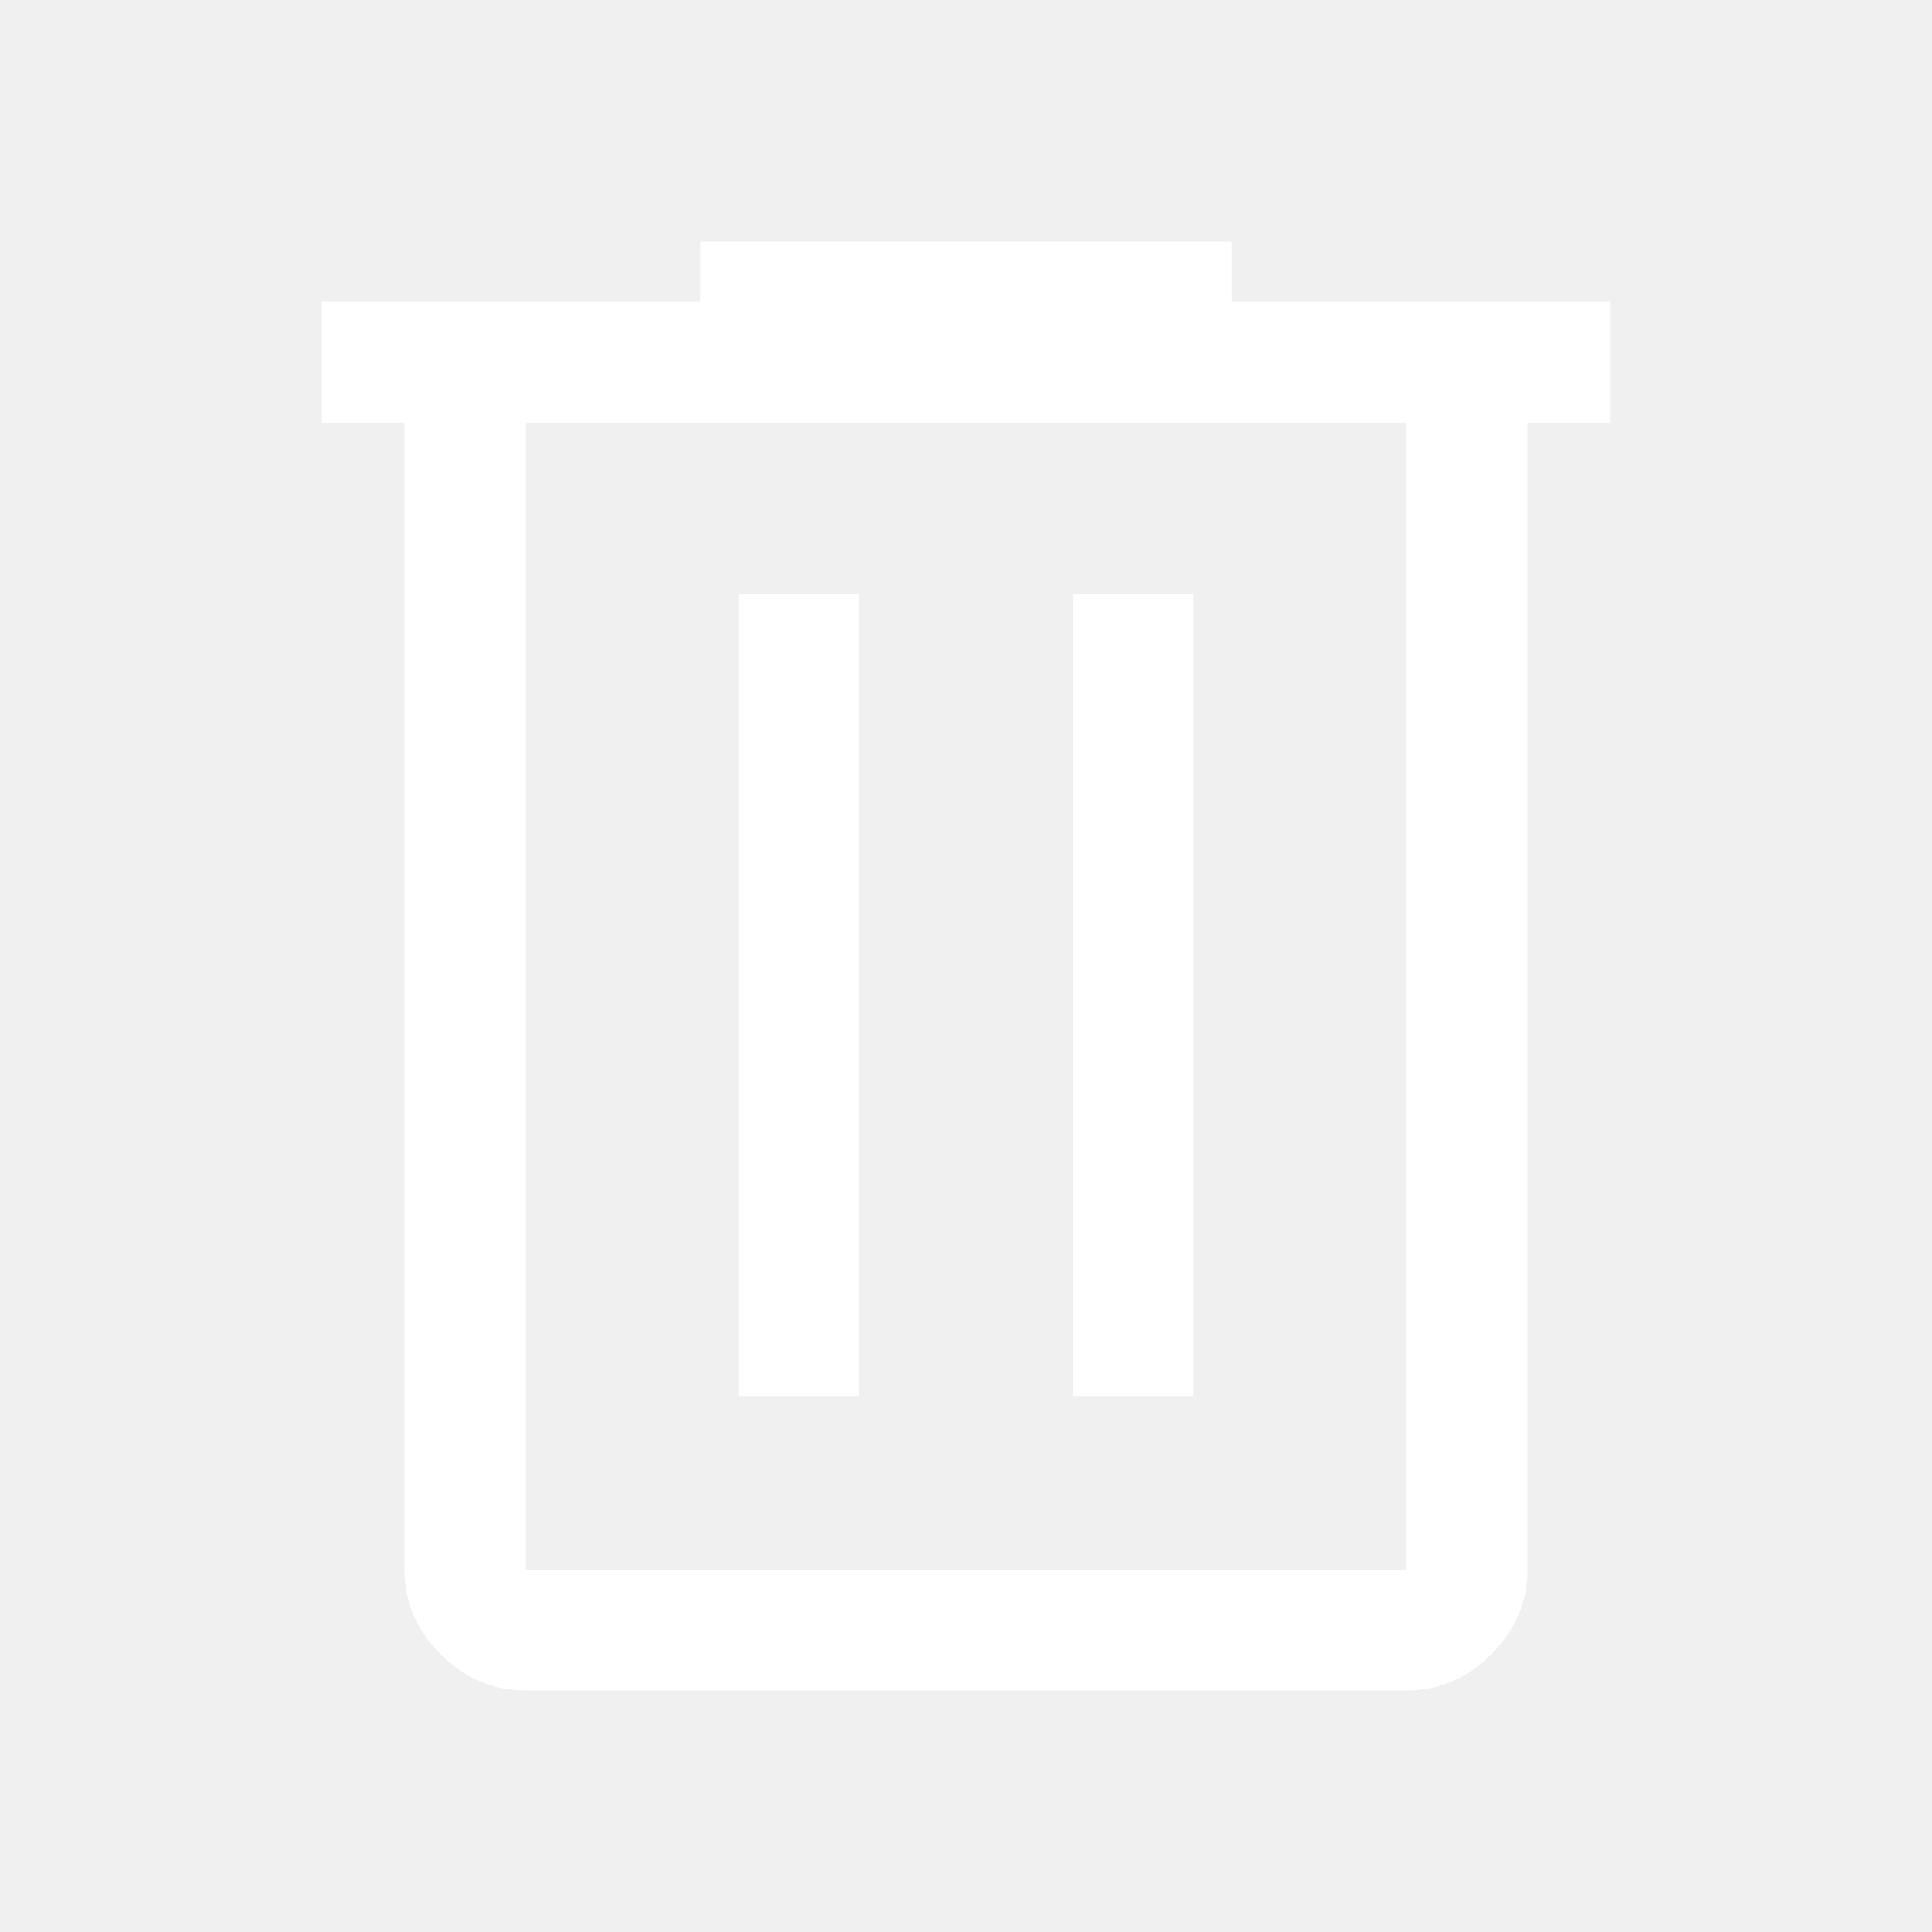
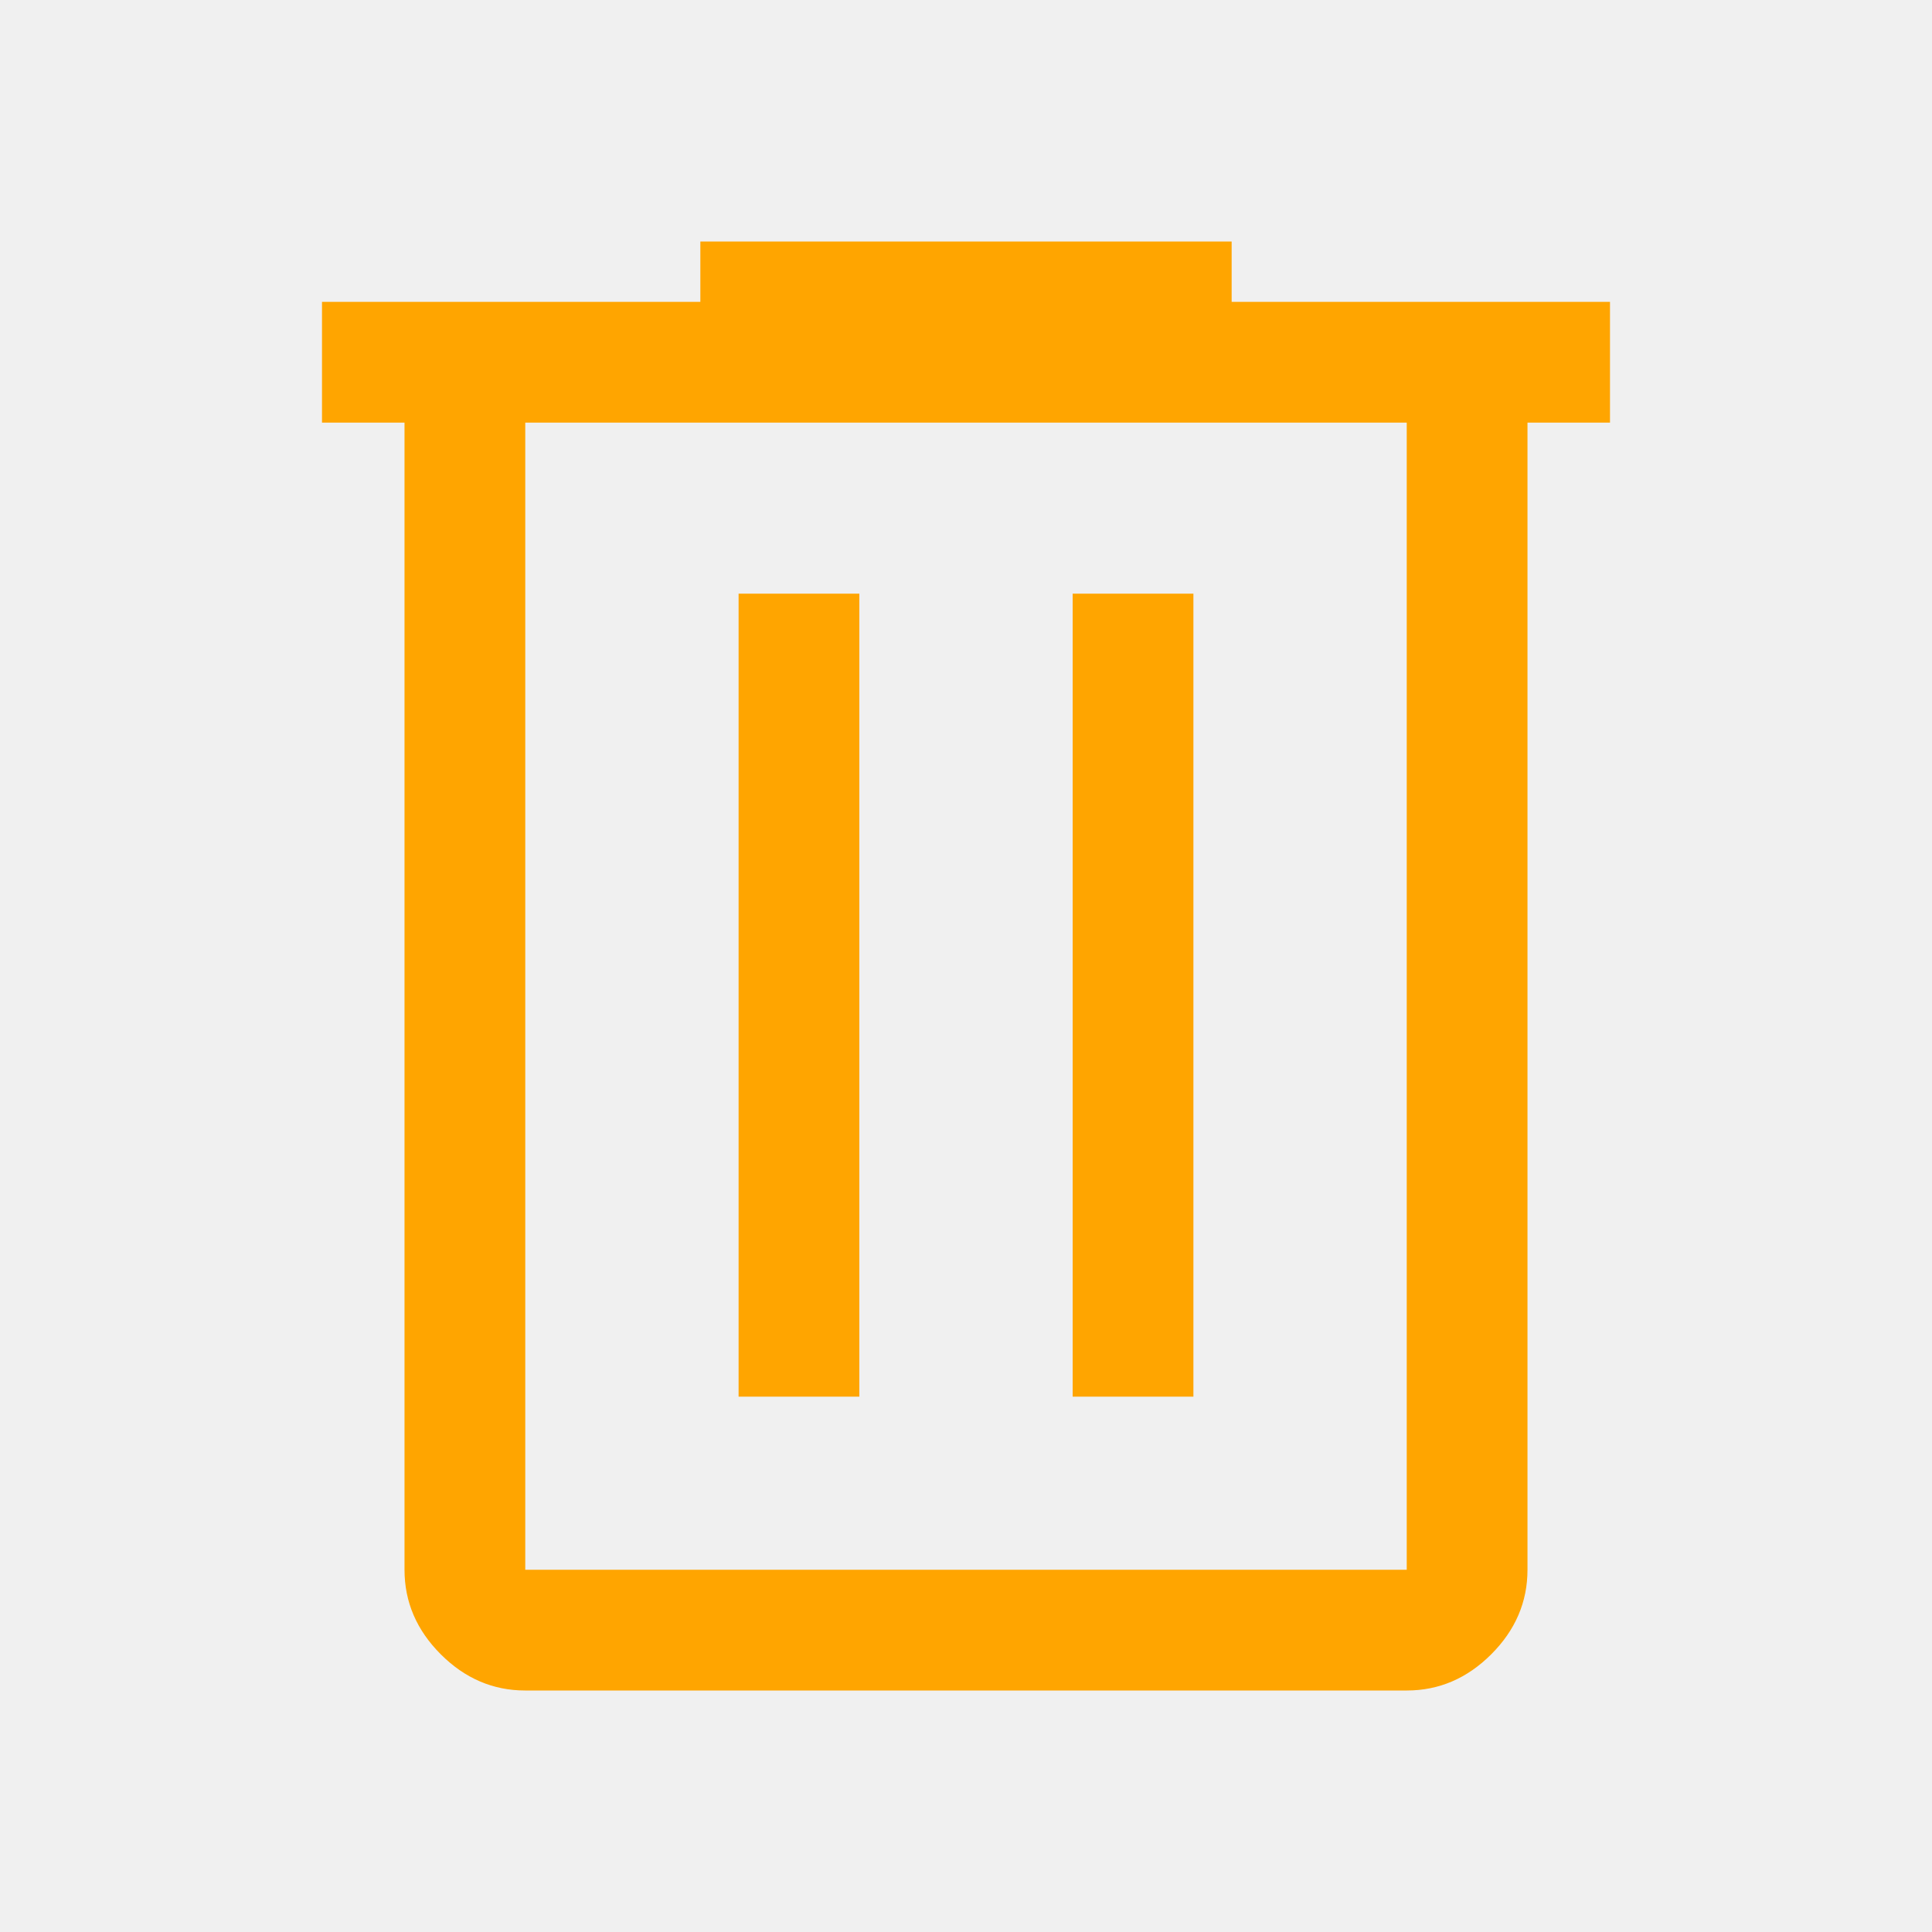
- <svg xmlns="http://www.w3.org/2000/svg" height="48" width="48" fill="white">
+ <svg xmlns="http://www.w3.org/2000/svg" height="48" width="48" fill="orange">
  <path d="M13.05 42Q11.85 42 10.95 41.1Q10.05 40.2 10.05 39V10.5H8V7.5H17.4V6H30.6V7.5H40V10.5H37.95V39Q37.95 40.2 37.05 41.1Q36.15 42 34.95 42ZM34.95 10.5H13.05V39Q13.05 39 13.05 39Q13.05 39 13.05 39H34.95Q34.95 39 34.95 39Q34.95 39 34.95 39ZM18.35 34.7H21.35V14.75H18.35ZM26.65 34.7H29.65V14.75H26.65ZM13.05 10.5V39Q13.05 39 13.05 39Q13.05 39 13.05 39Q13.05 39 13.05 39Q13.05 39 13.05 39Z" />
</svg>
